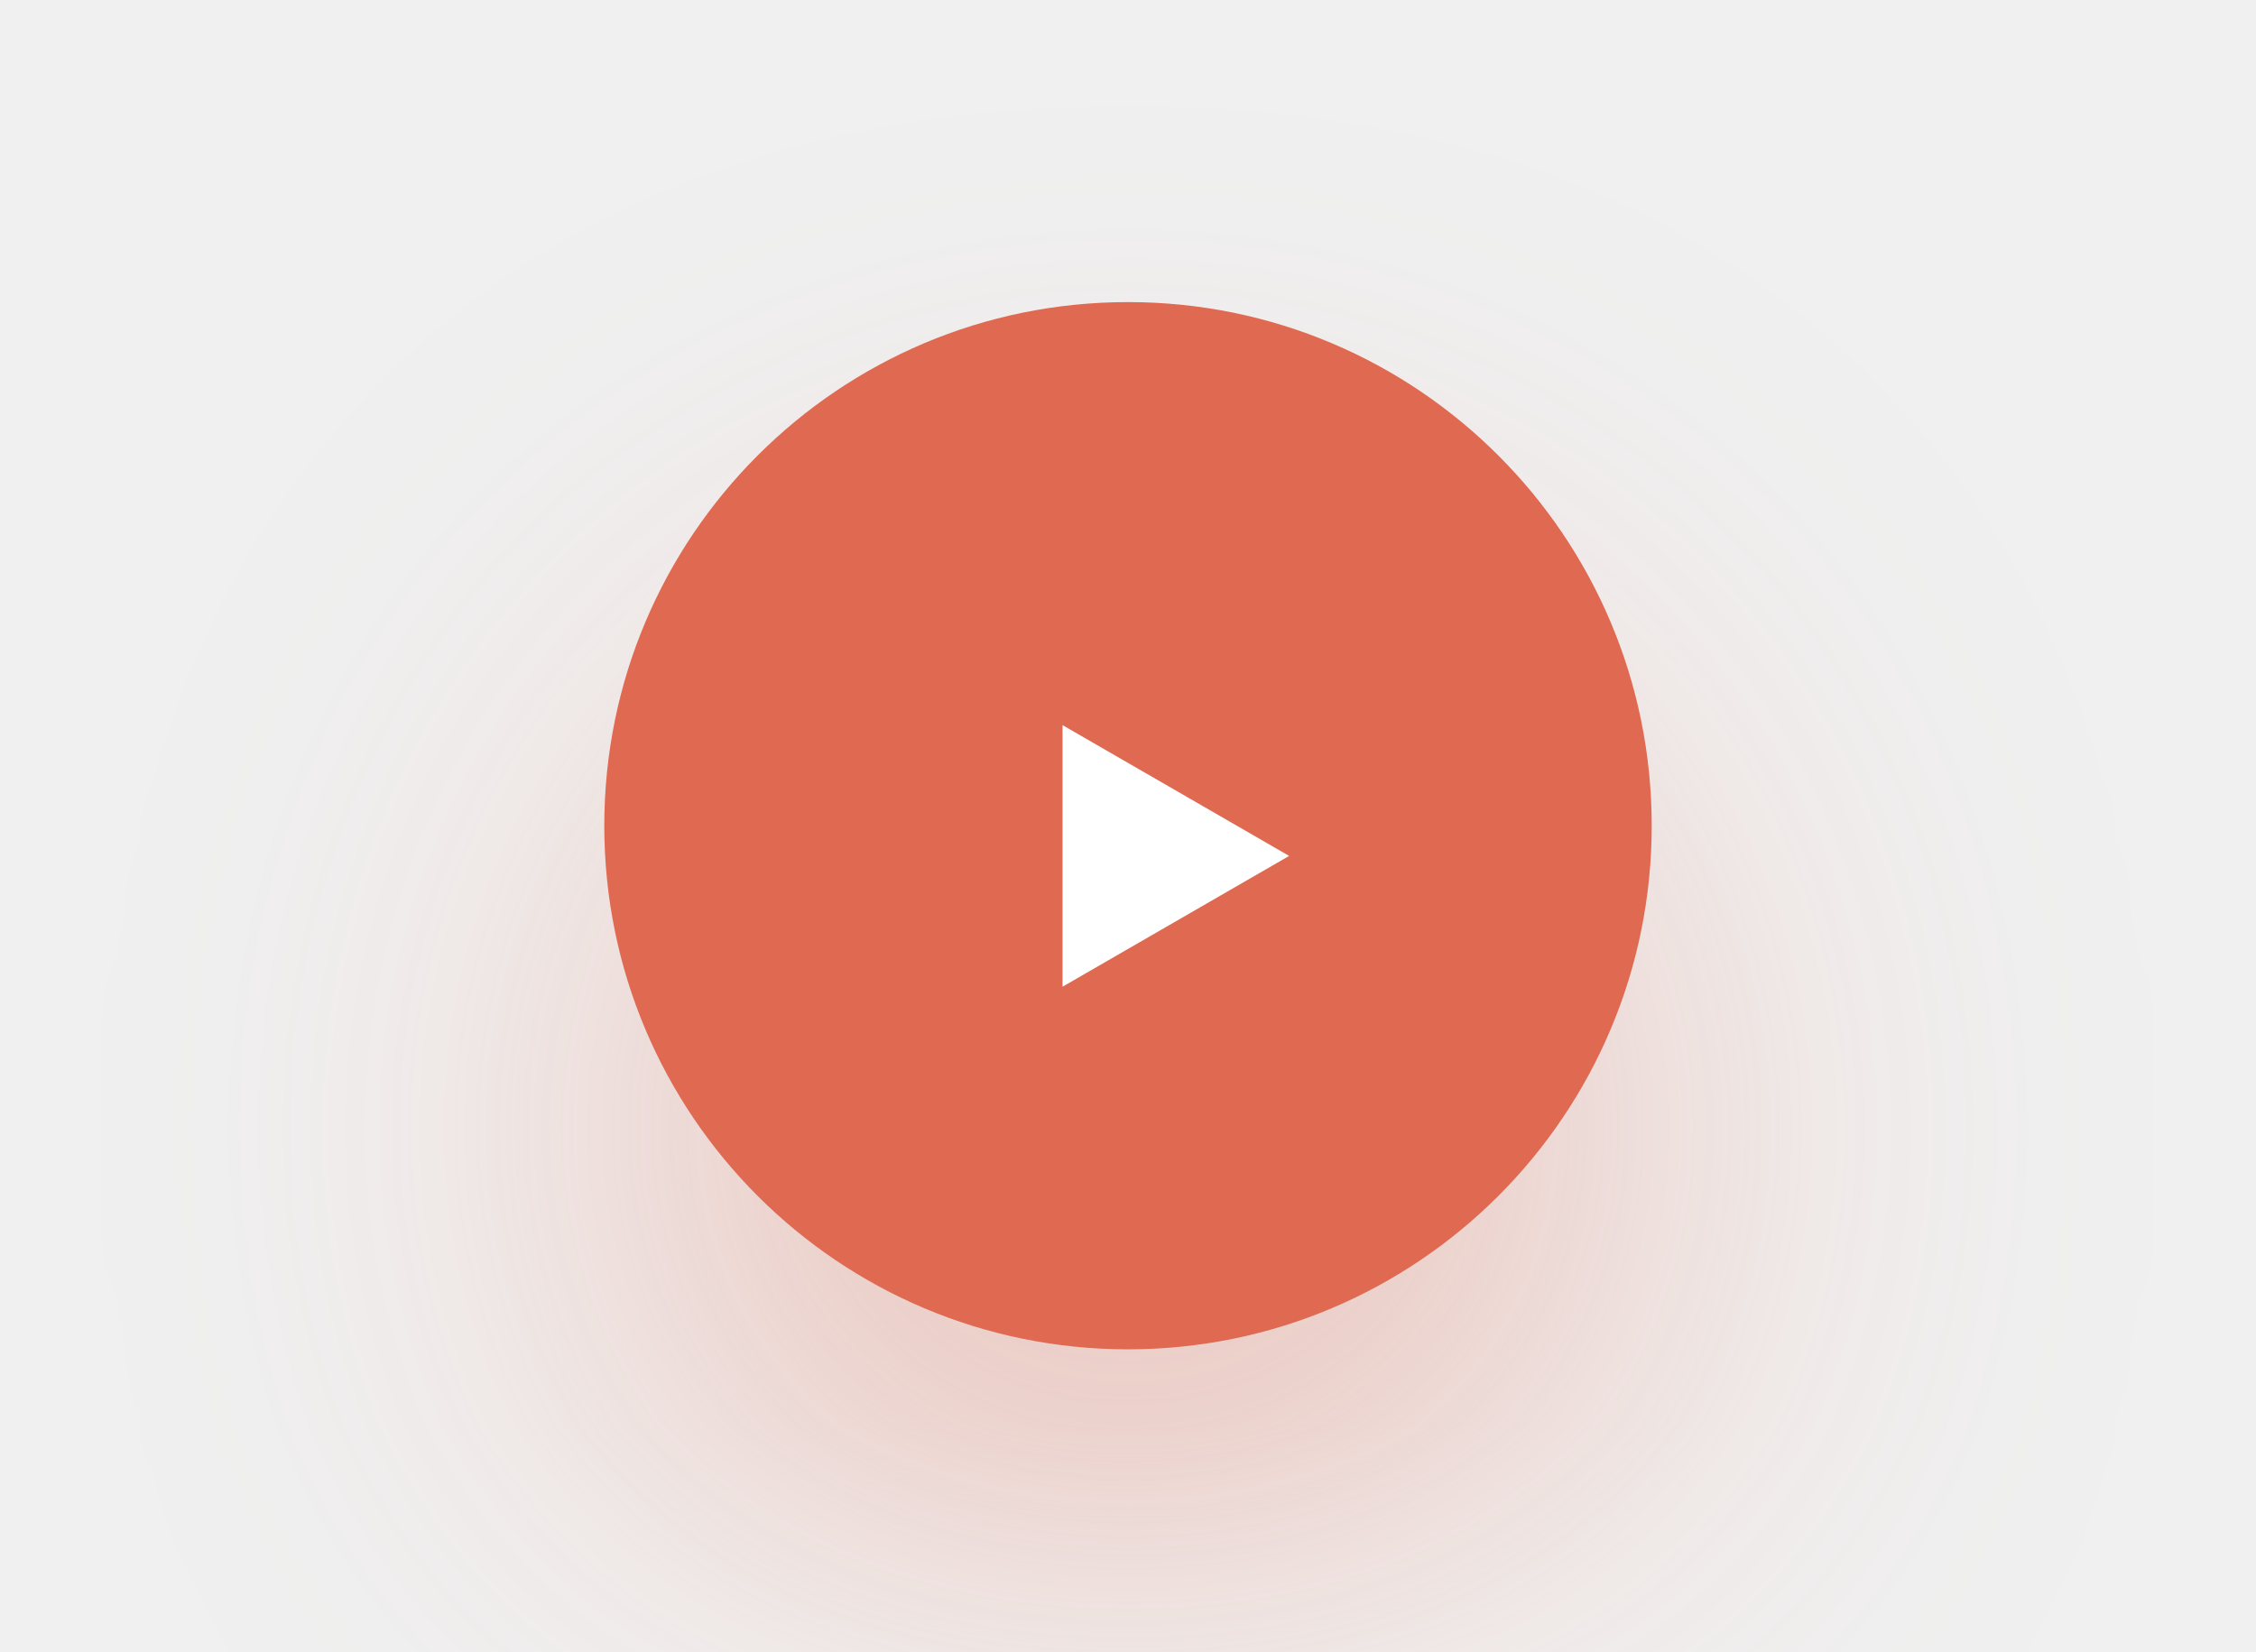
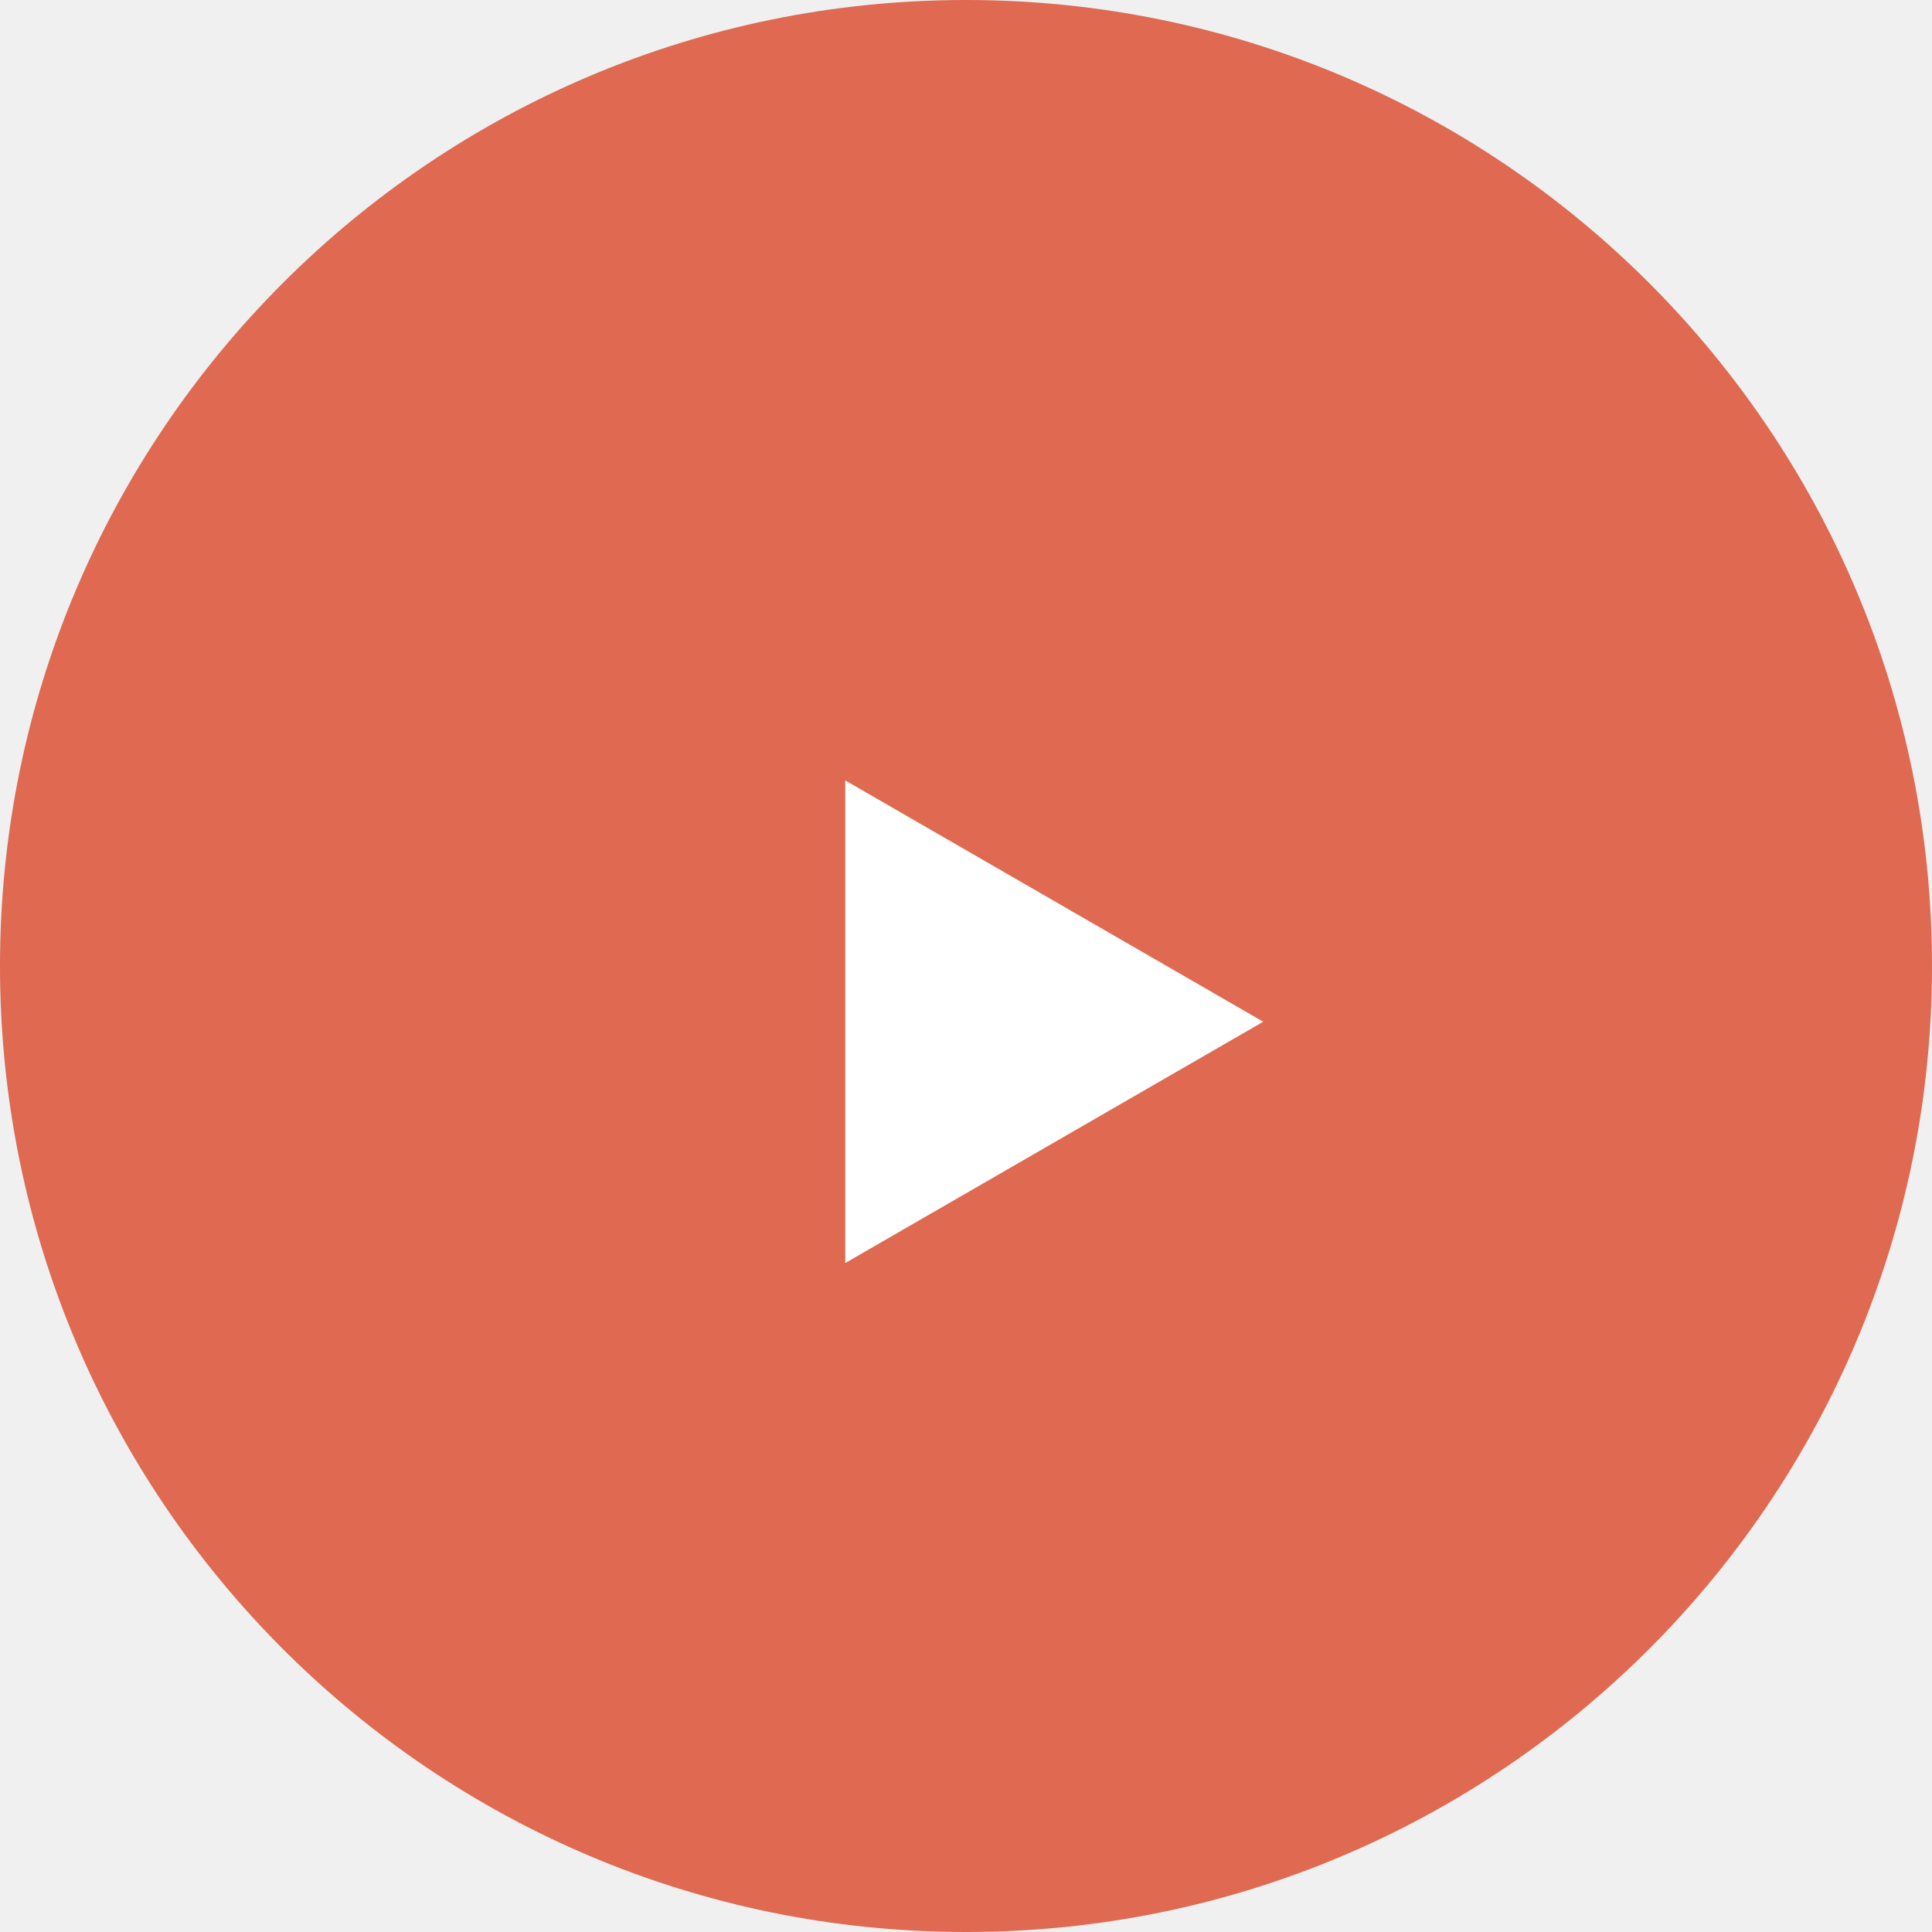
- <svg xmlns="http://www.w3.org/2000/svg" width="112" height="82" viewBox="0 0 112 82" fill="none">
-   <g filter="url(#filter0_d_1_131)">
-     <circle cx="56" cy="41" r="26" fill="#DF6951" />
-   </g>
-   <path d="M64 42.5L52.75 48.995L52.75 36.005L64 42.5Z" fill="white" />
-   <defs>
-     <filter id="filter0_d_1_131" x="0" y="0" width="112" height="82" filterUnits="userSpaceOnUse" color-interpolation-filters="sRGB">
-       <feFlood flood-opacity="0" result="BackgroundImageFix" />
-       <feColorMatrix in="SourceAlpha" type="matrix" values="0 0 0 0 0 0 0 0 0 0 0 0 0 0 0 0 0 0 127 0" result="hardAlpha" />
-       <feOffset dy="15" />
-       <feGaussianBlur stdDeviation="15" />
-       <feColorMatrix type="matrix" values="0 0 0 0 0.875 0 0 0 0 0.412 0 0 0 0 0.318 0 0 0 0.3 0" />
-       <feBlend mode="normal" in2="BackgroundImageFix" result="effect1_dropShadow_1_131" />
-       <feBlend mode="normal" in="SourceGraphic" in2="effect1_dropShadow_1_131" result="shape" />
-     </filter>
-   </defs>
+ <svg xmlns="http://www.w3.org/2000/svg" width="52" height="52" viewBox="0 0 52 52" fill="none">
+   <circle cx="26" cy="26" r="26" fill="#DF6951" />
+   <path d="M34 27.5L22.75 33.995L22.75 21.005L34 27.5Z" fill="white" />
</svg>
